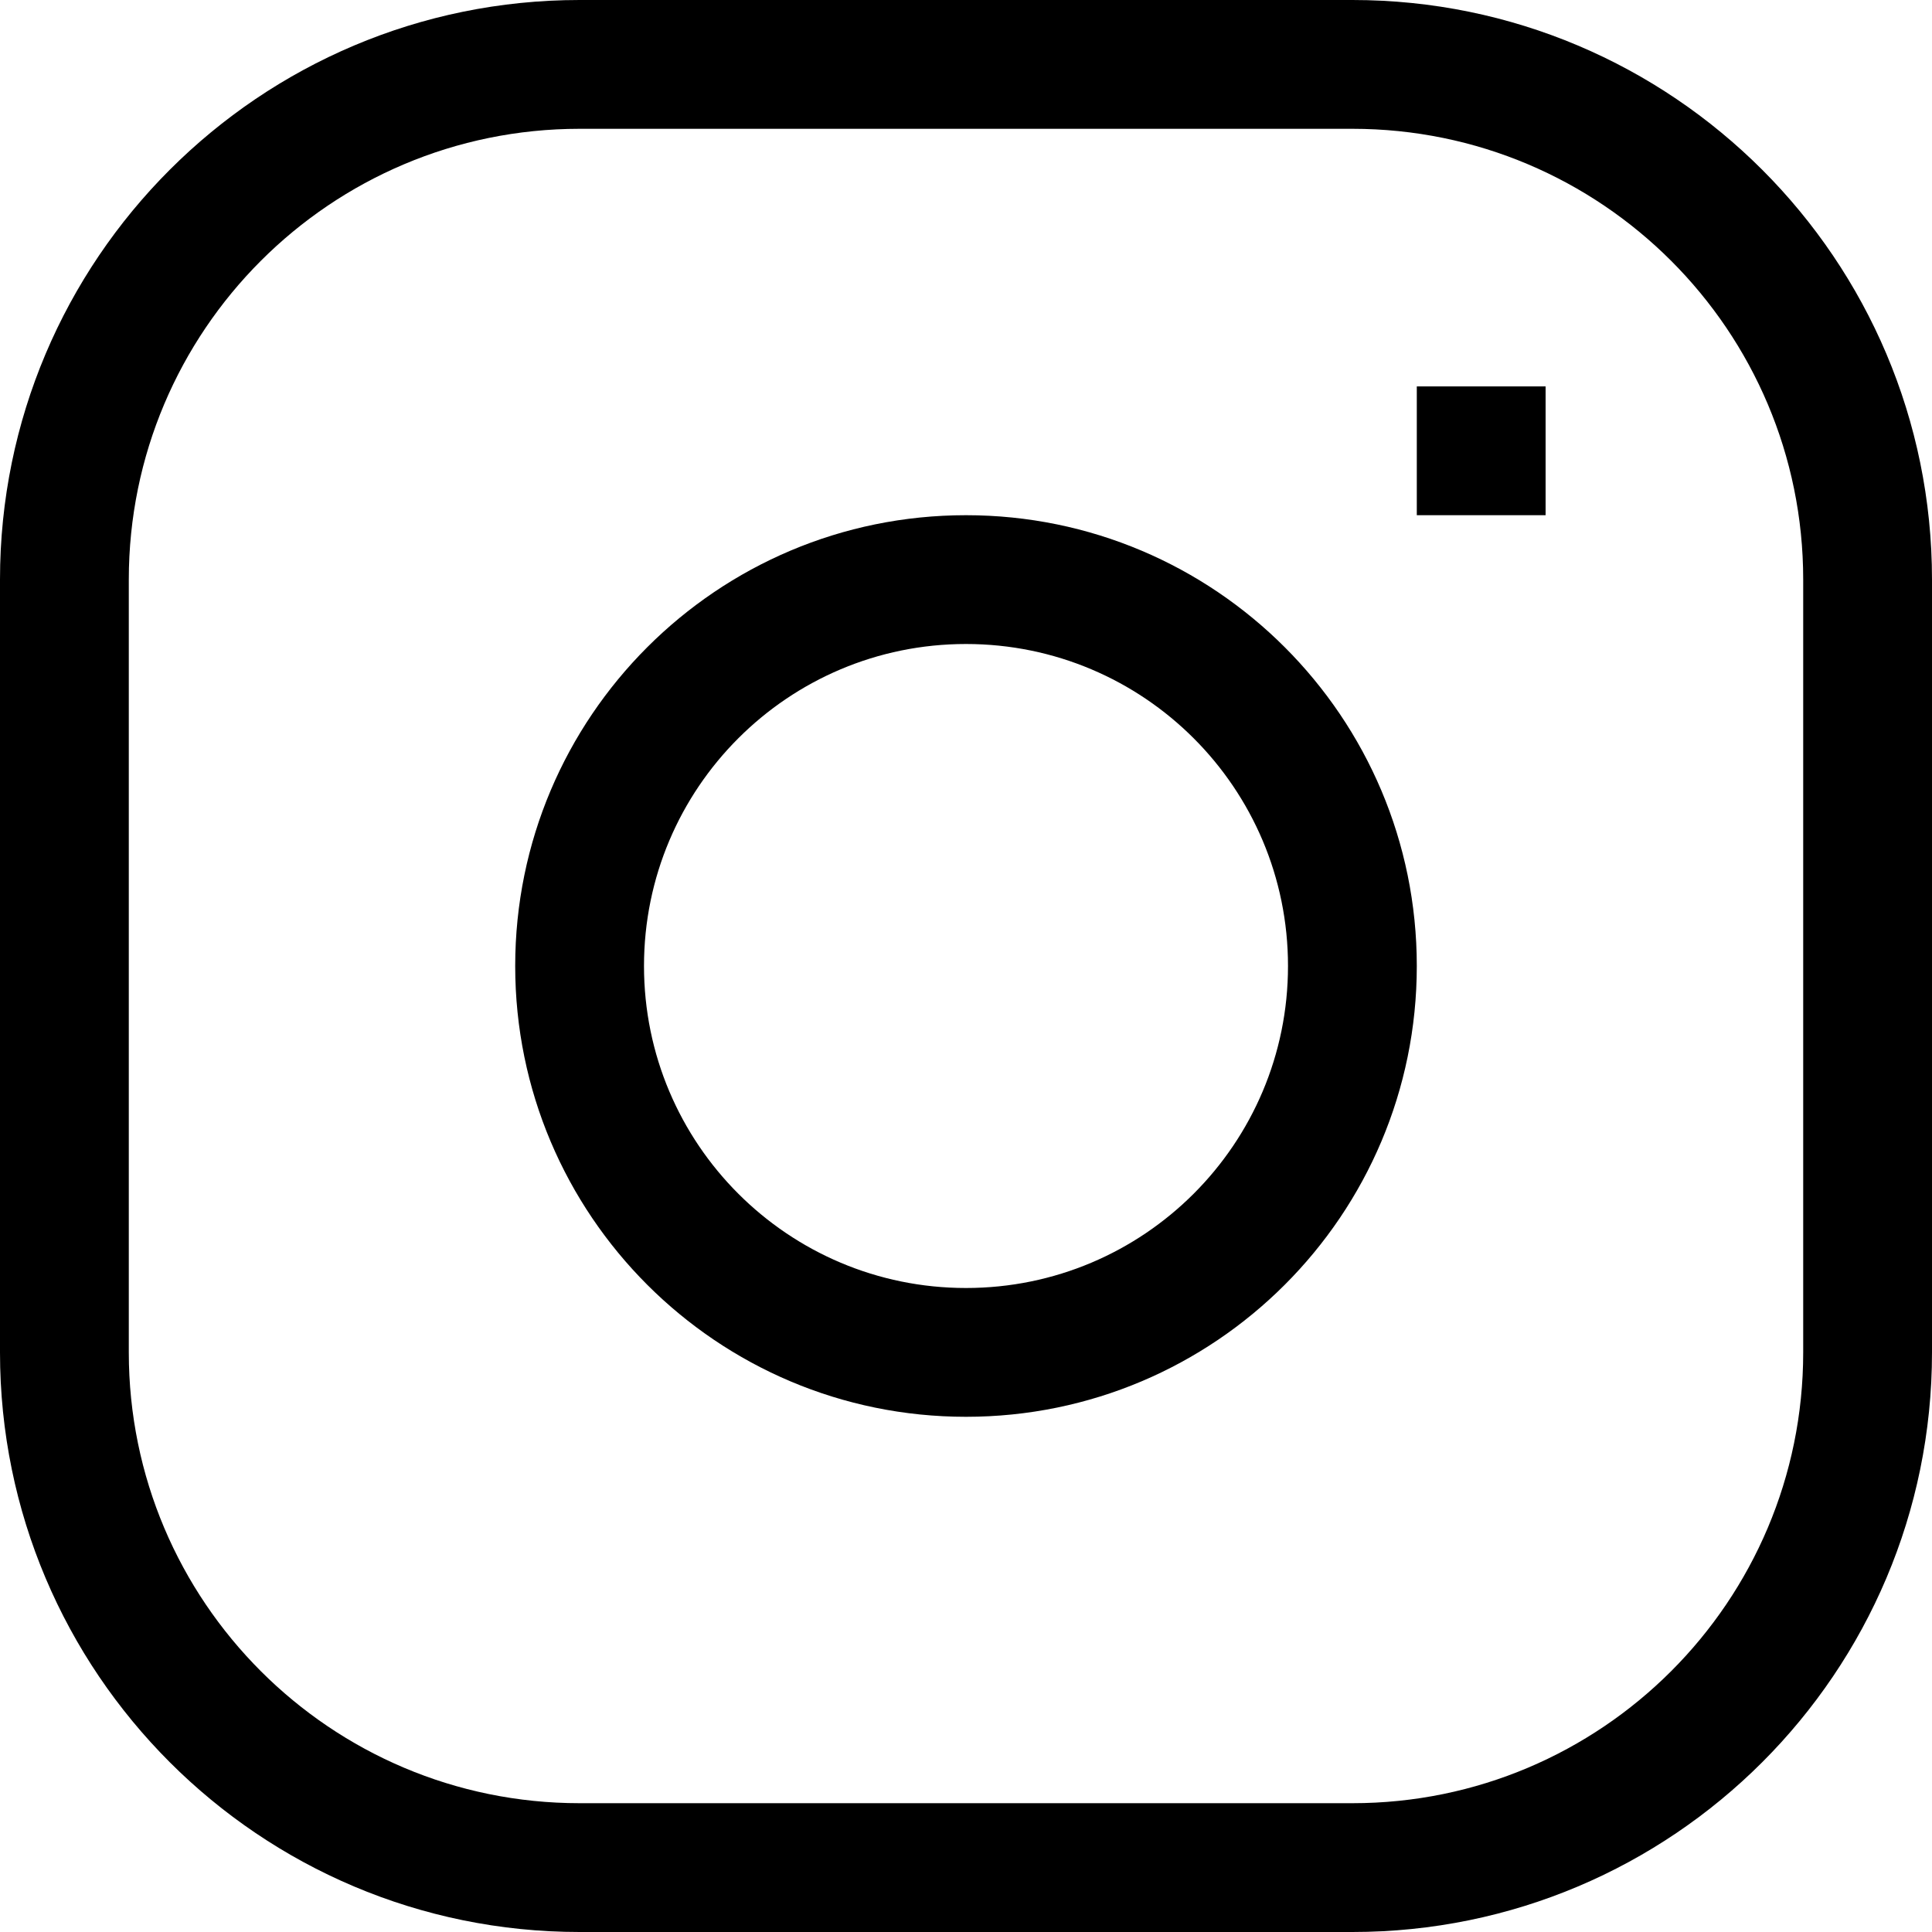
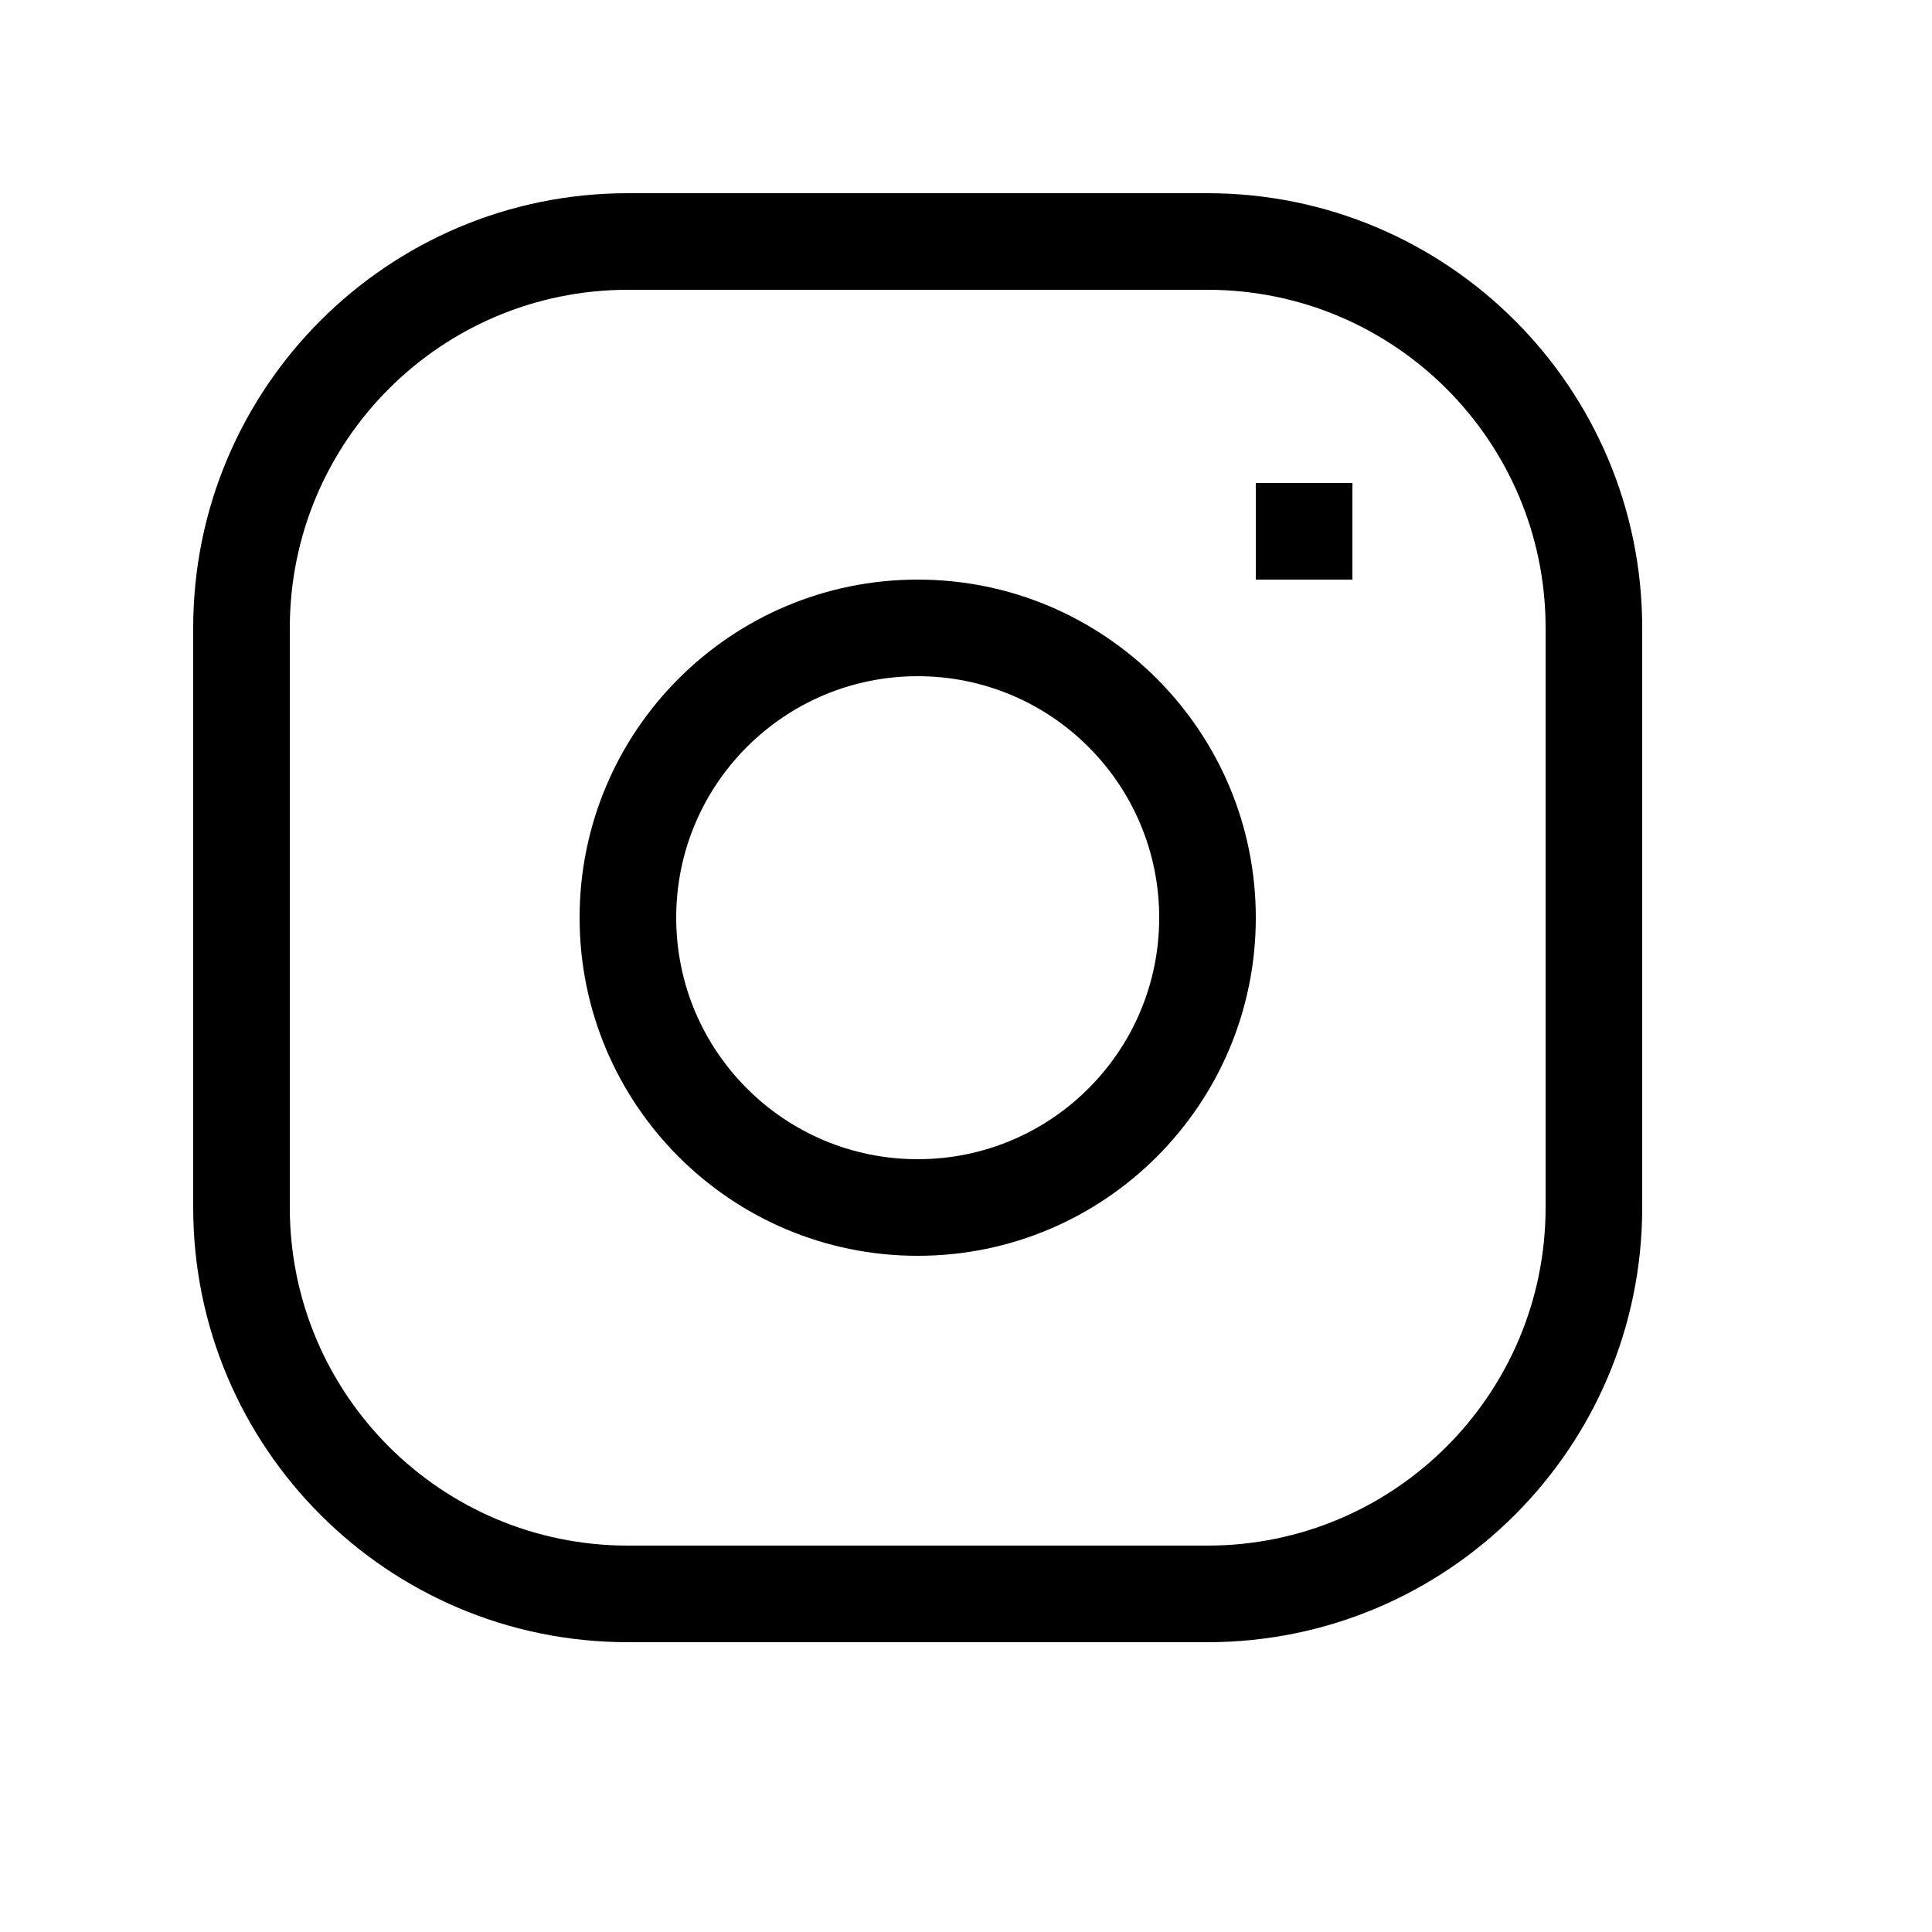
- <svg xmlns="http://www.w3.org/2000/svg" width="15" height="15" viewBox="0 0 15 15" fill="none">
-   <path fill-rule="evenodd" clip-rule="evenodd" d="M0 4.5C0 2.015 2.015 0 4.5 0H10.5C12.985 0 15 2.015 15 4.5V10.5C15 12.985 12.985 15 10.5 15H4.5C2.015 15 0 12.985 0 10.5V4.5ZM4.5 1C2.567 1 1 2.567 1 4.5V10.5C1 12.433 2.567 14 4.5 14H10.5C12.433 14 14 12.433 14 10.5V4.5C14 2.567 12.433 1 10.5 1H4.5ZM12 4H11V3H12V4ZM4 7.5C4 5.567 5.567 4 7.5 4C9.433 4 11 5.567 11 7.5C11 9.433 9.433 11 7.5 11C5.567 11 4 9.433 4 7.5ZM7.5 5C6.119 5 5 6.119 5 7.5C5 8.881 6.119 10 7.5 10C8.881 10 10 8.881 10 7.5C10 6.119 8.881 5 7.5 5Z" fill="black" />
+ <svg xmlns="http://www.w3.org/2000/svg" width="20" height="20" viewBox="0 0 20 20" fill="none">
+   <path fill-rule="evenodd" clip-rule="evenodd" d="M2 6.5C2 4.015 4.015 2 6.5 2H12.5C14.985 2 17 4.015 17 6.5V12.5C17 14.985 14.985 17 12.5 17H6.5C4.015 17 2 14.985 2 12.5V6.5ZM6.5 3C4.567 3 3 4.567 3 6.5V12.5C3 14.433 4.567 16 6.5 16H12.5C14.433 16 16 14.433 16 12.5V6.5C16 4.567 14.433 3 12.5 3H6.5ZM14 6H13V5H14V6ZM6 9.5C6 7.567 7.567 6 9.5 6C11.433 6 13 7.567 13 9.5C13 11.433 11.433 13 9.5 13C7.567 13 6 11.433 6 9.5ZM9.5 7C8.119 7 7 8.119 7 9.5C7 10.881 8.119 12 9.5 12C10.881 12 12 10.881 12 9.5C12 8.119 10.881 7 9.5 7Z" fill="black" />
</svg>
